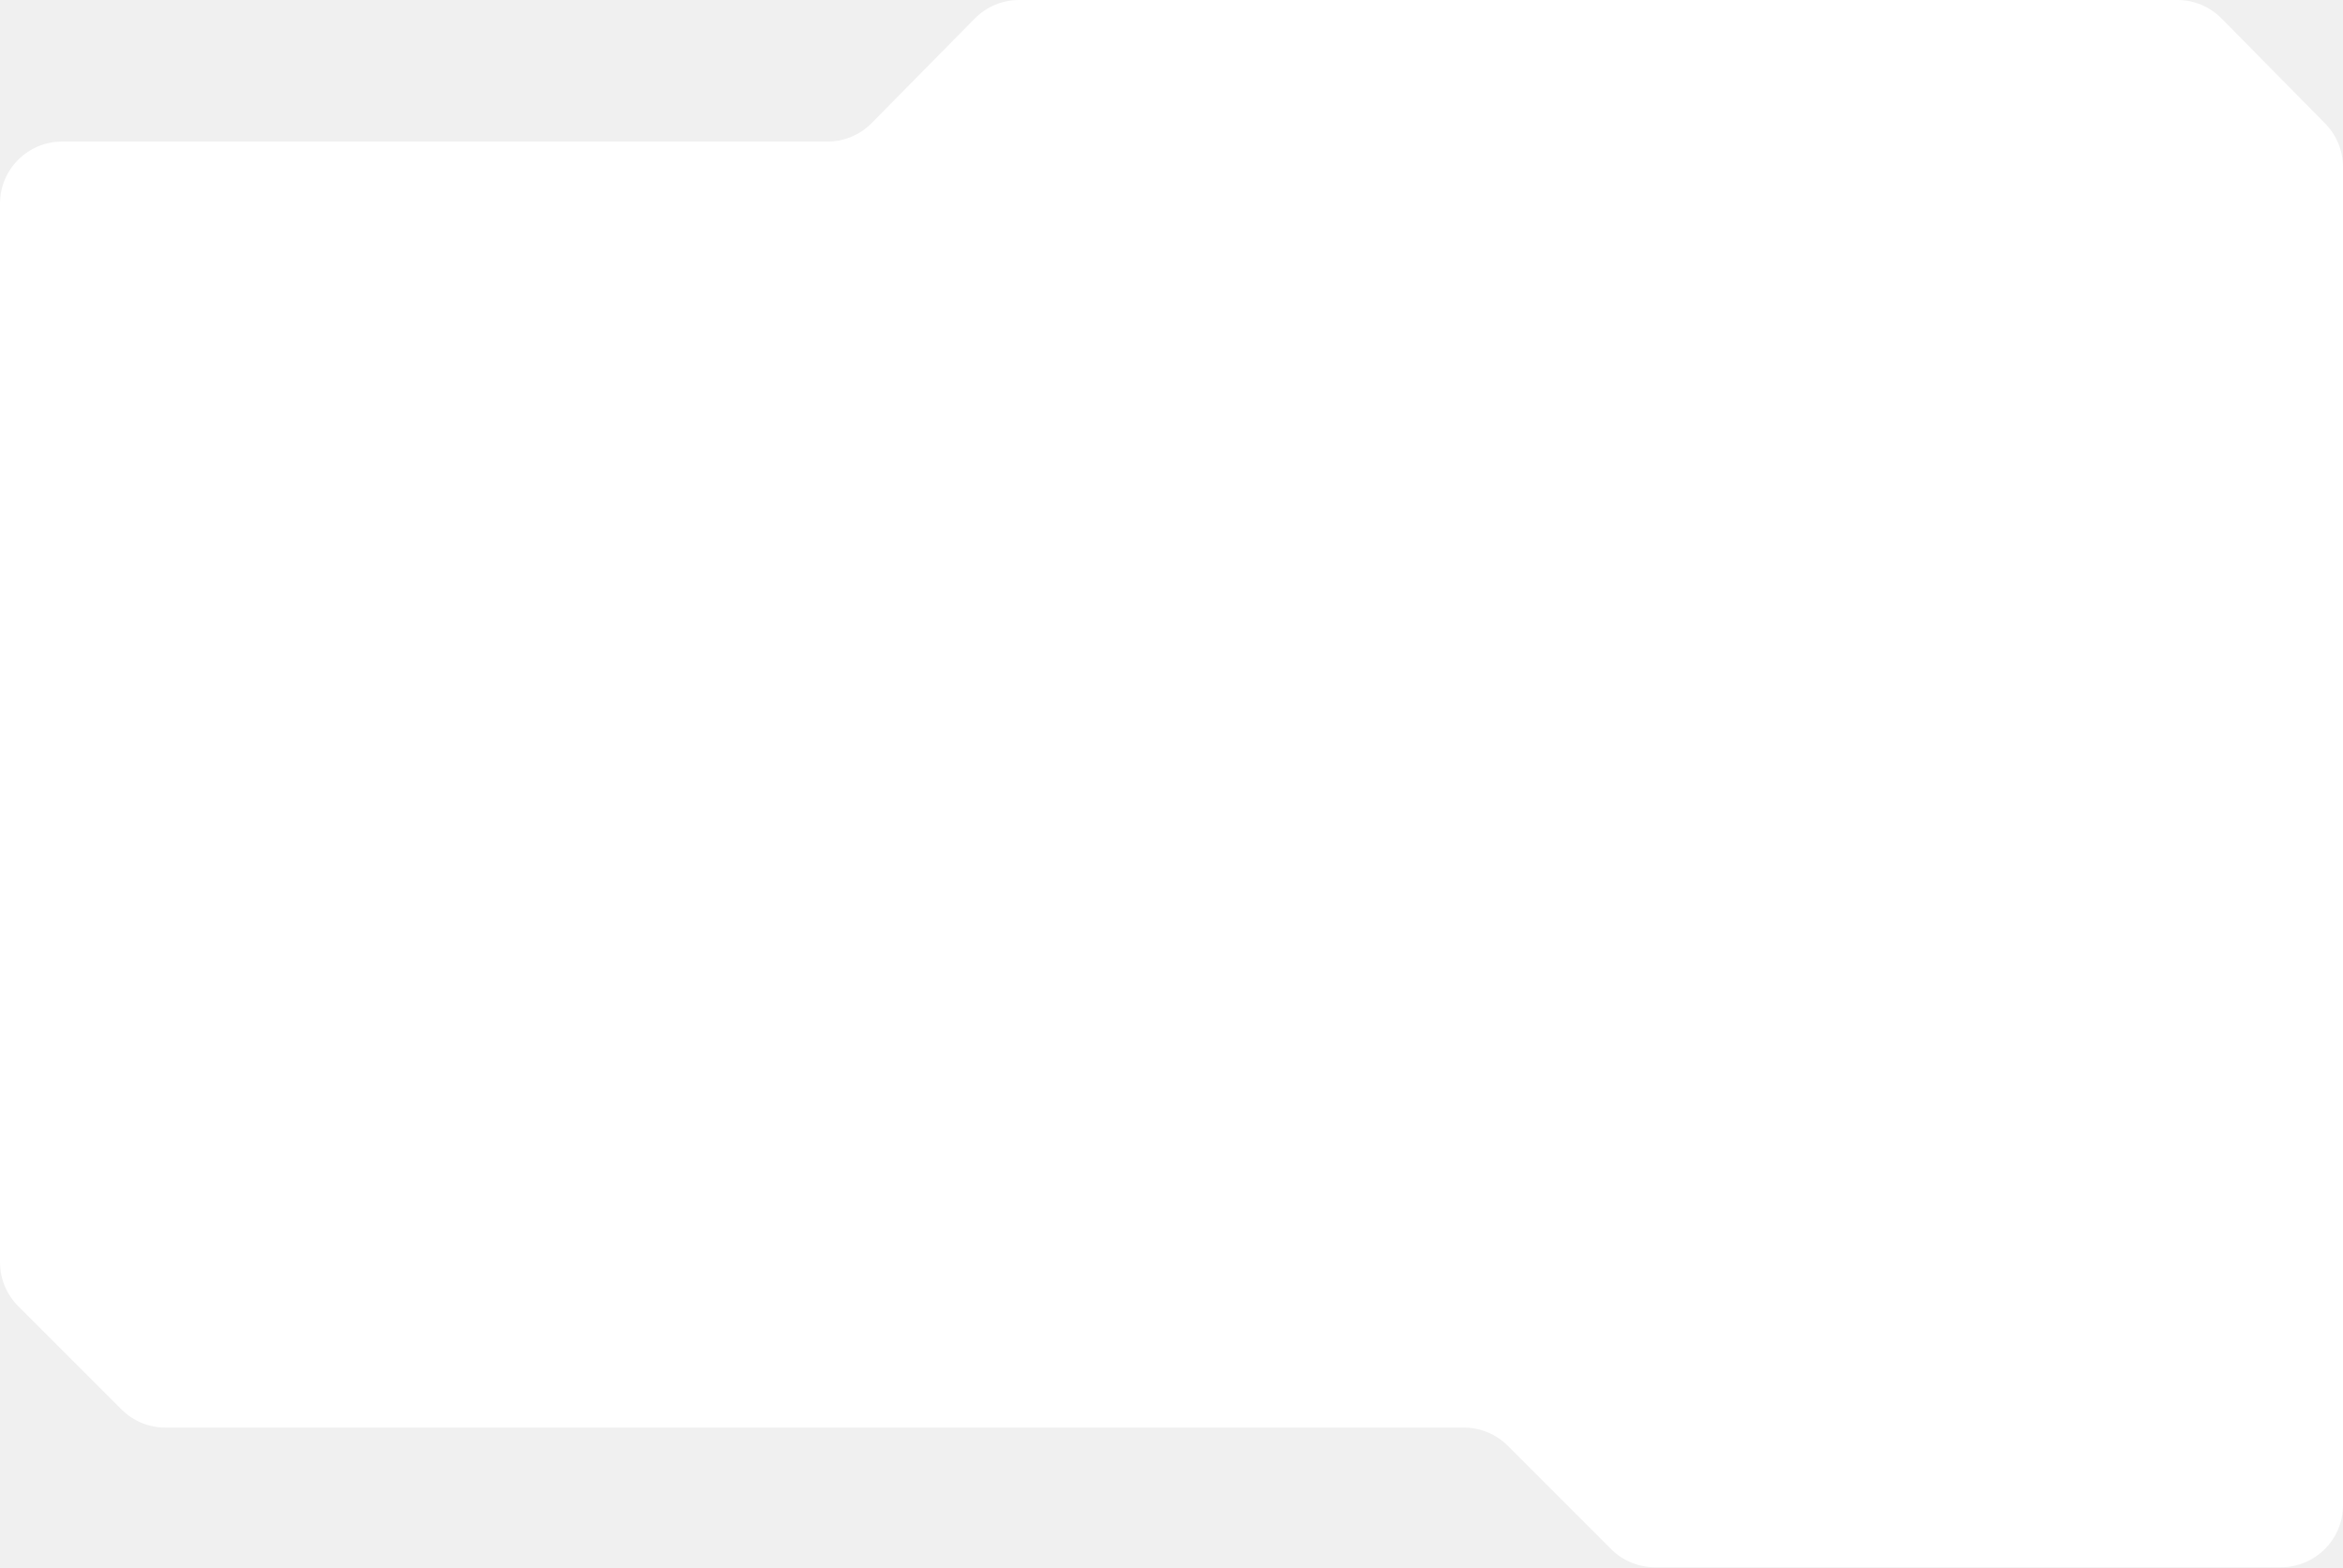
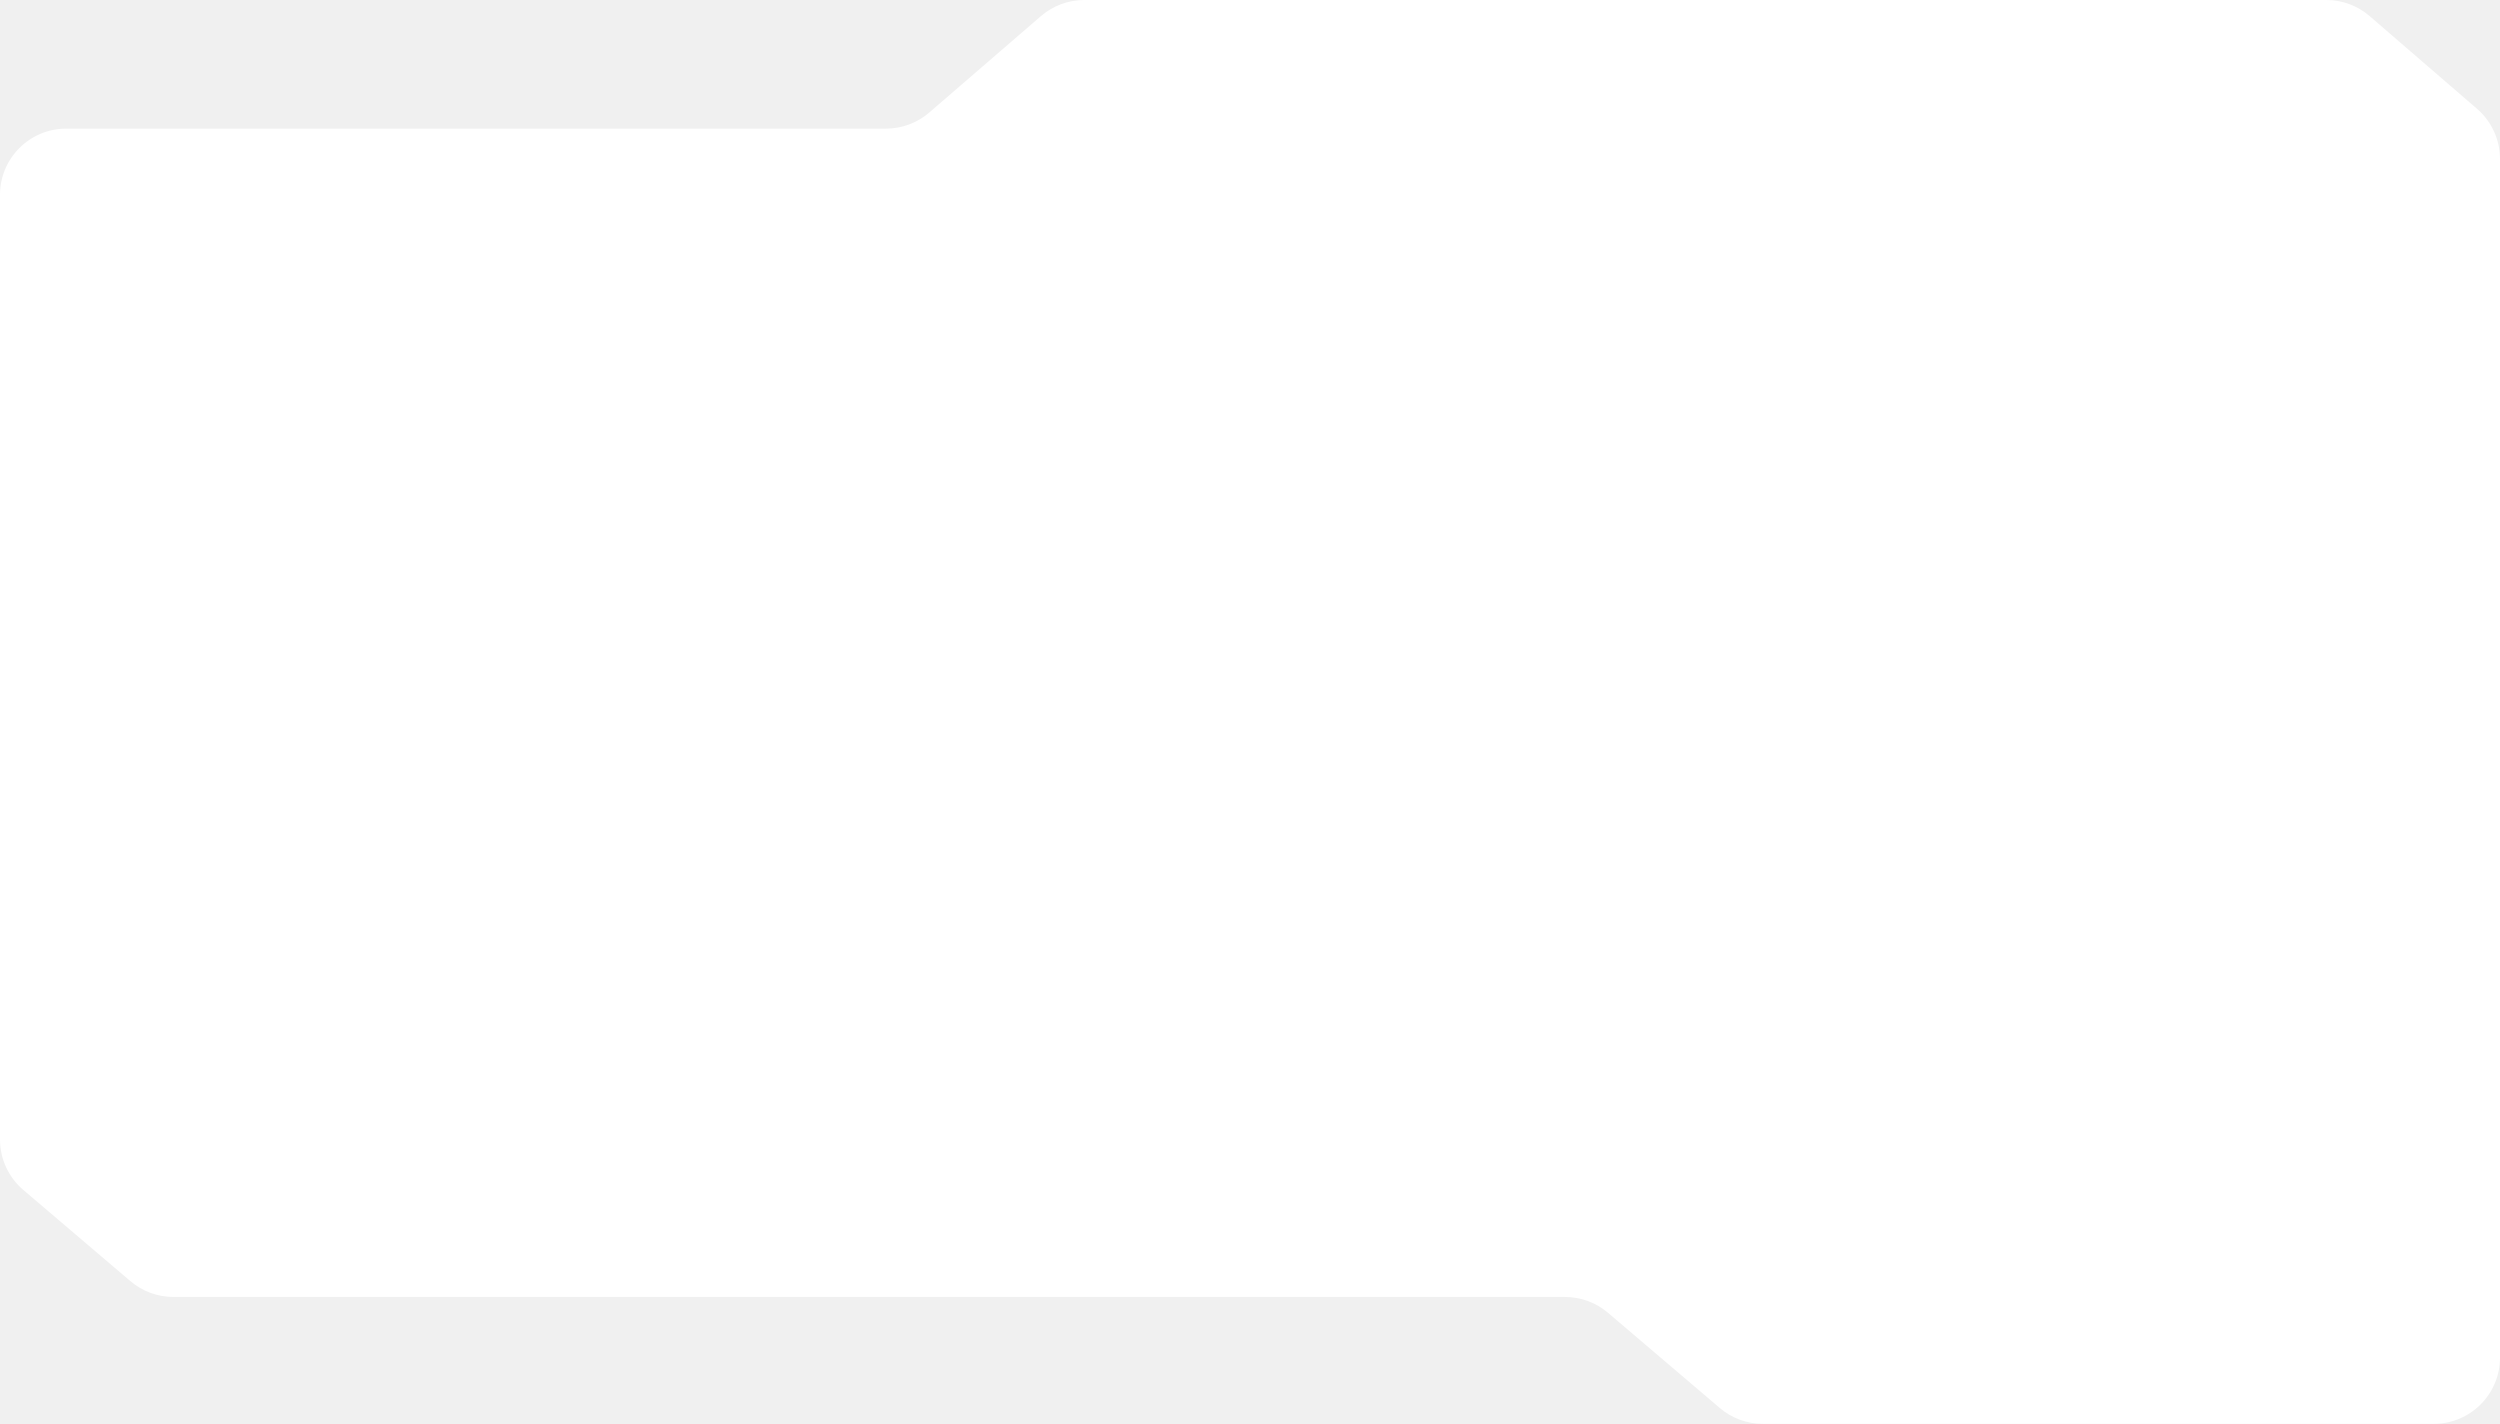
- <svg xmlns="http://www.w3.org/2000/svg" width="604" height="404" viewBox="0 0 604 404" fill="none">
-   <path d="M604 388C604 396.837 596.837 404 588 404H426.627C422.384 404 418.314 402.314 415.314 399.314L388.686 372.686C385.686 369.686 381.616 368 377.373 368H42.627C38.384 368 34.314 366.314 31.314 363.314L4.686 336.686C1.686 333.686 0 329.616 0 325.373V52.5C0 43.663 7.163 36.5 16 36.5H213.308C217.59 36.5 221.693 34.784 224.699 31.735L251.301 4.765C254.307 1.716 258.41 0 262.692 0H561.308C565.59 0 569.693 1.716 572.699 4.765L599.391 31.828C602.344 34.821 604 38.858 604 43.063V388Z" fill="white" />
+ <svg xmlns="http://www.w3.org/2000/svg" width="604" height="344" viewBox="0 0 604 344" fill="none">
+   <path d="M604 328C604 336.837 596.837 344 588 344H425.889C422.088 344 418.41 342.647 415.516 340.182L388.484 317.164C385.59 314.7 381.912 313.347 378.111 313.347H41.889C38.088 313.347 34.41 311.993 31.516 309.529L5.627 287.484C2.057 284.445 0 279.991 0 275.302V47.079C0 38.243 7.163 31.079 16 31.079H214.049C217.888 31.079 221.599 29.699 224.505 27.19L251.495 3.889C254.401 1.38 258.112 0 261.951 0H562.049C565.888 0 569.599 1.38 572.505 3.889L598.456 26.293C601.976 29.332 604 33.753 604 38.404V328Z" fill="white" />
</svg>
